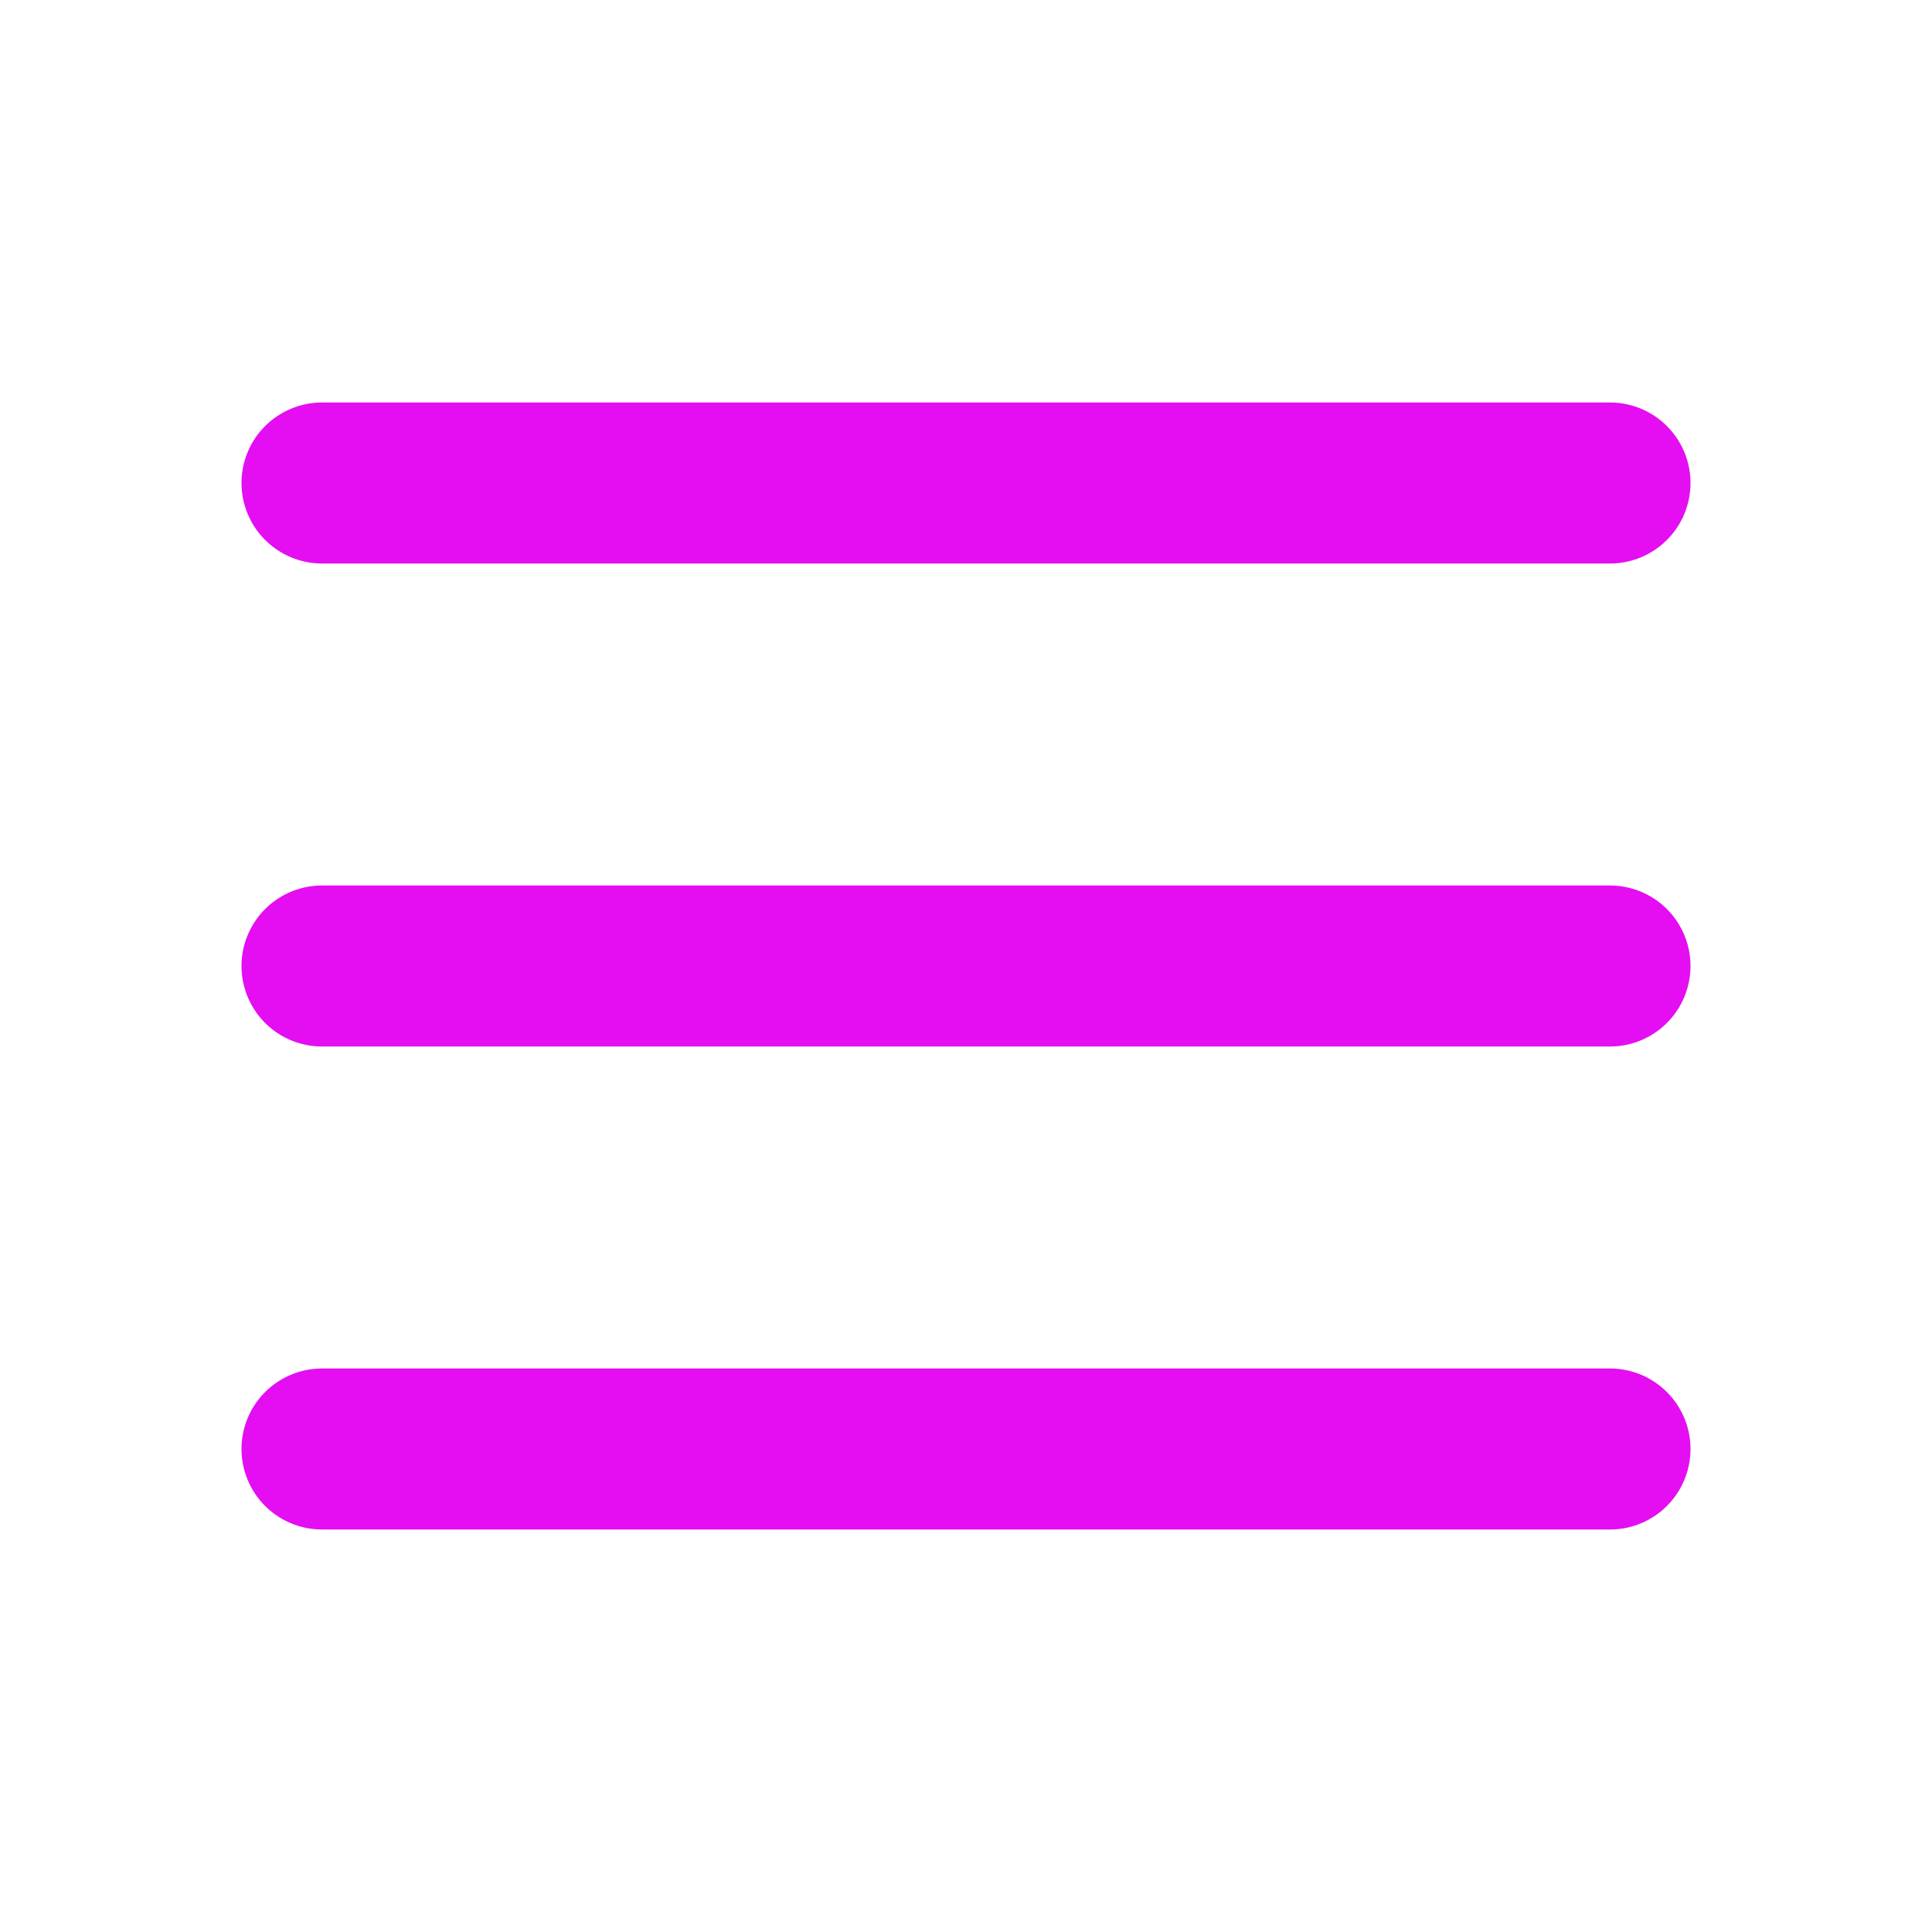
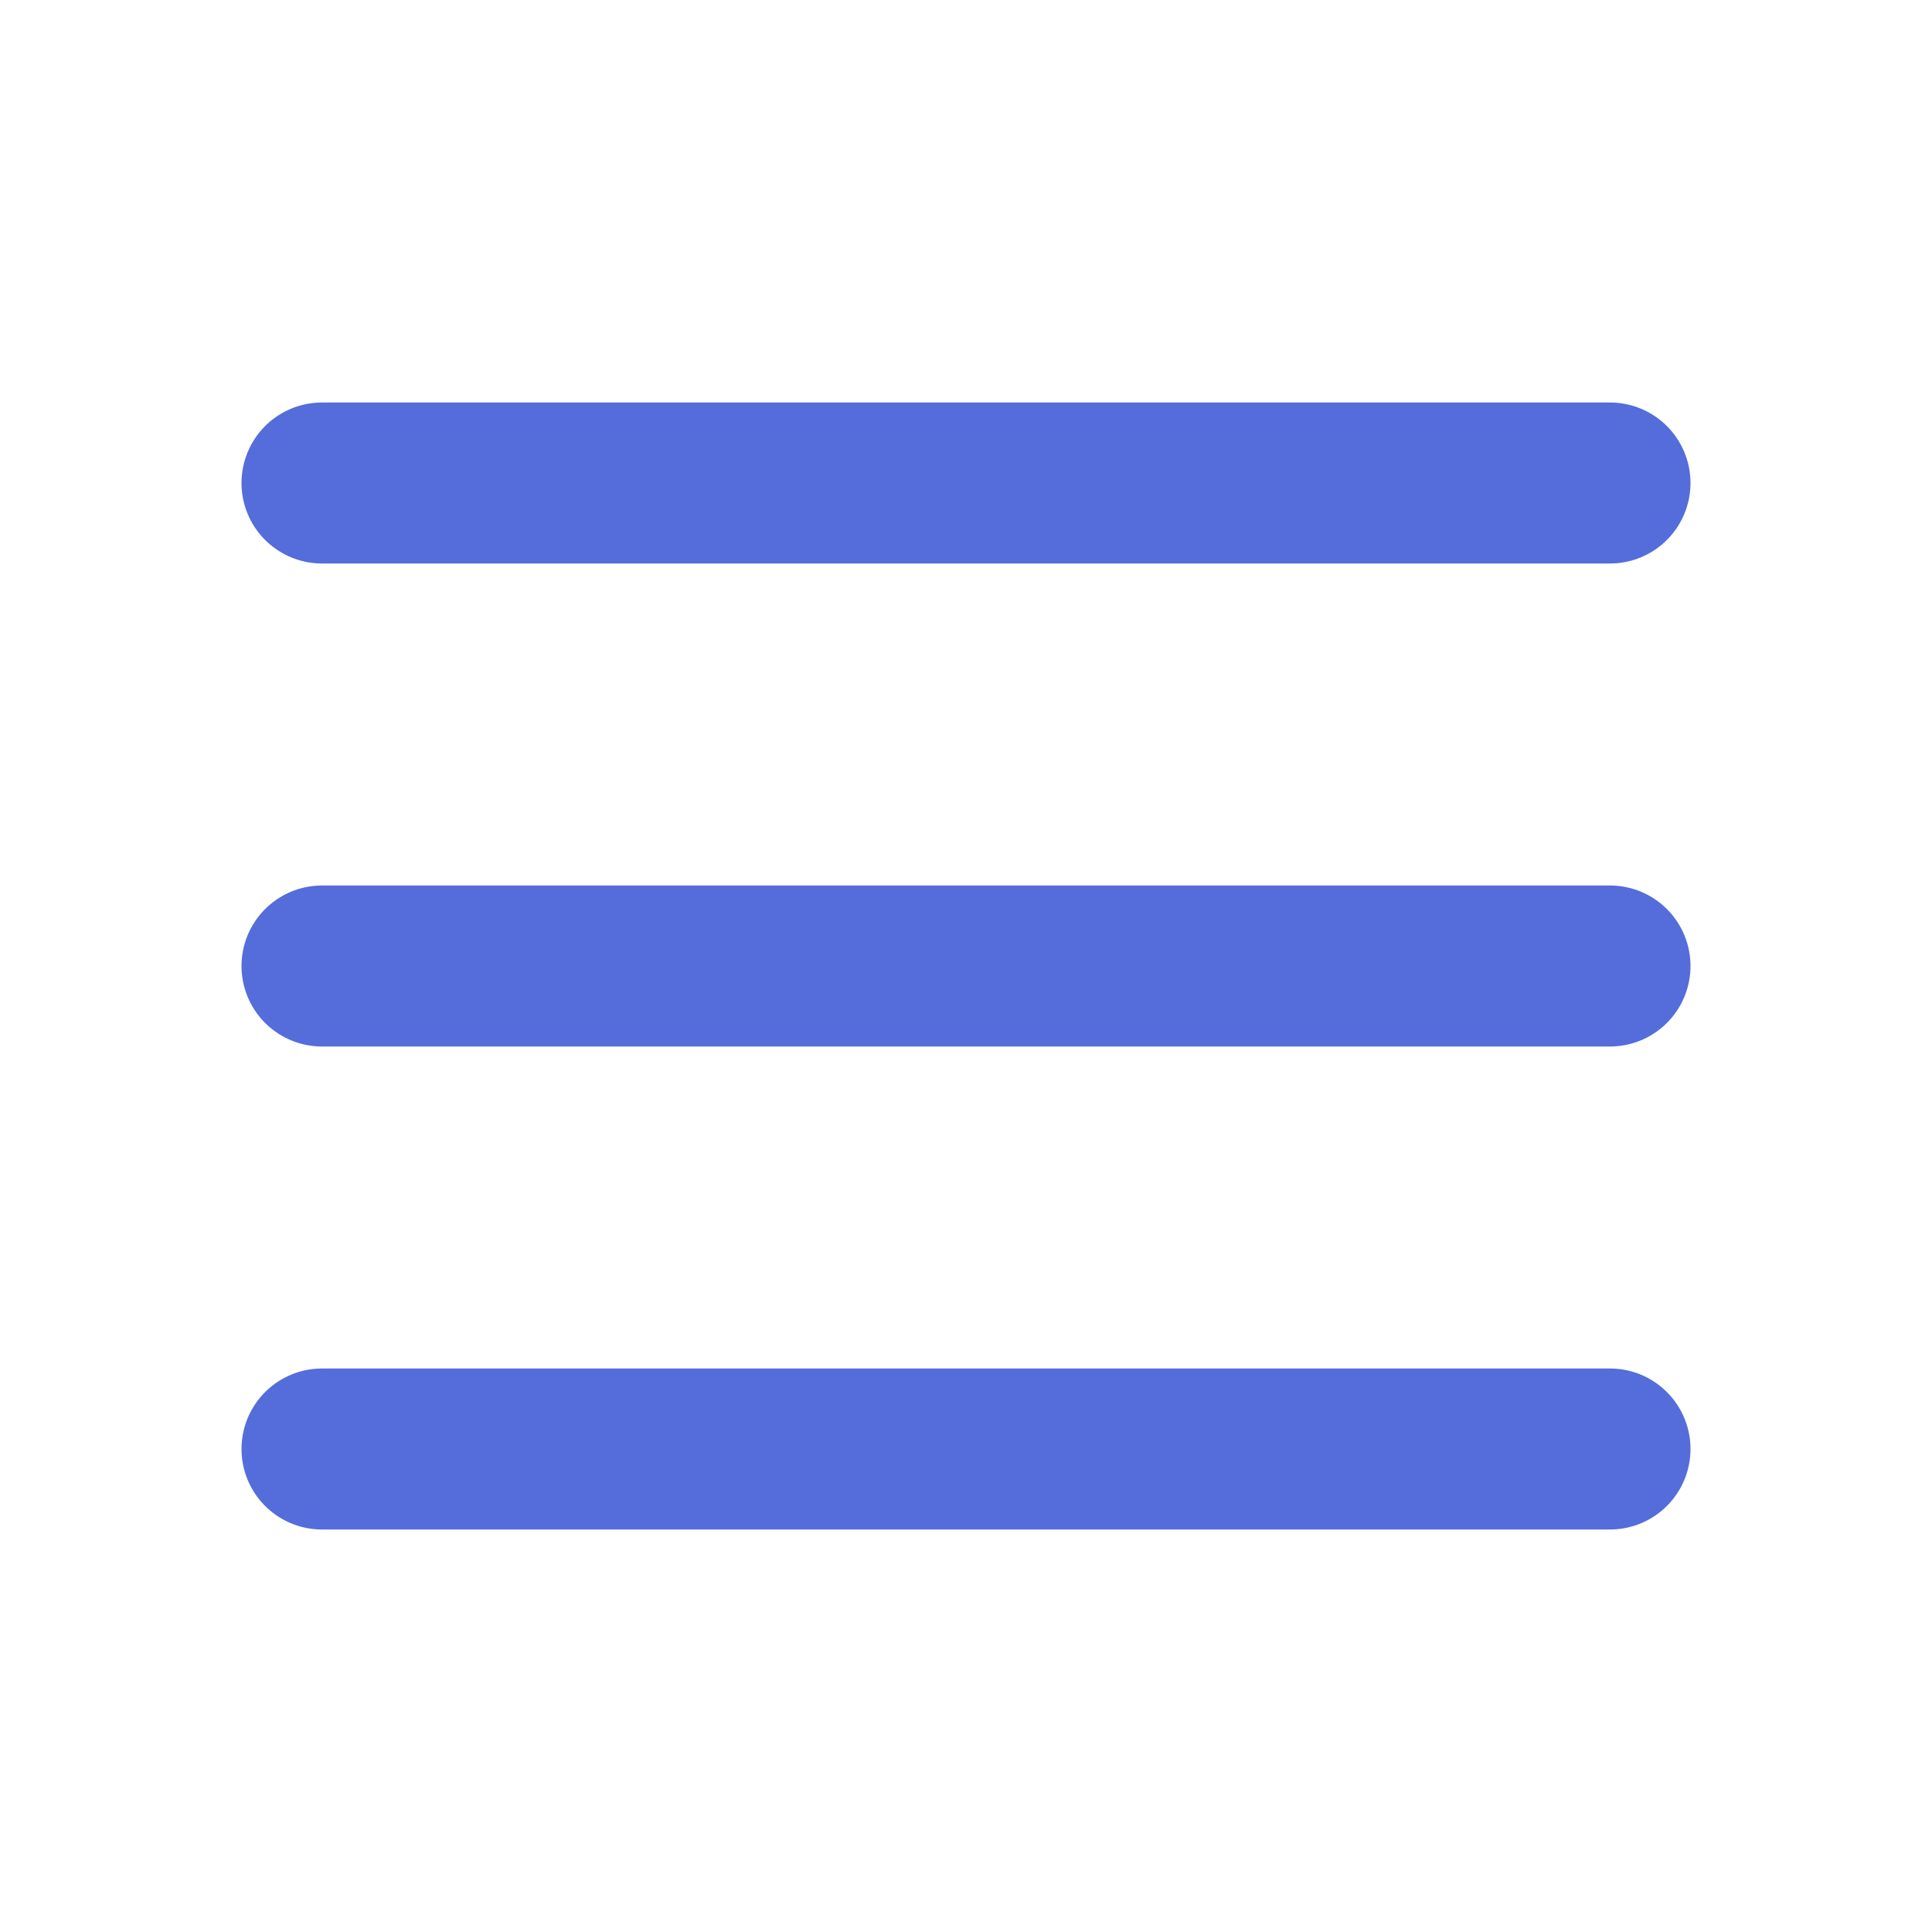
<svg xmlns="http://www.w3.org/2000/svg" width="800px" height="800px" viewBox="0 0 24 24" fill="none" stroke="#e50df2">
  <g id="SVGRepo_bgCarrier" stroke-width="0" />
  <g id="SVGRepo_tracerCarrier" stroke-linecap="round" stroke-linejoin="round" />
  <g id="SVGRepo_iconCarrier">
-     <path d="M4 18L20 18" stroke="#e50df2" stroke-width="2" stroke-linecap="round" />
-     <path d="M4 12L20 12" stroke="#e50df2" stroke-width="2" stroke-linecap="round" />
-     <path d="M4 6L20 6" stroke="#e50df2" stroke-width="2" stroke-linecap="round" />
+     <path d="M4 18L20 18" stroke="#546DDA" stroke-width="2" stroke-linecap="round" />
+     <path d="M4 12L20 12" stroke="#546DDA" stroke-width="2" stroke-linecap="round" />
+     <path d="M4 6L20 6" stroke="#546DDA" stroke-width="2" stroke-linecap="round" />
  </g>
</svg>
